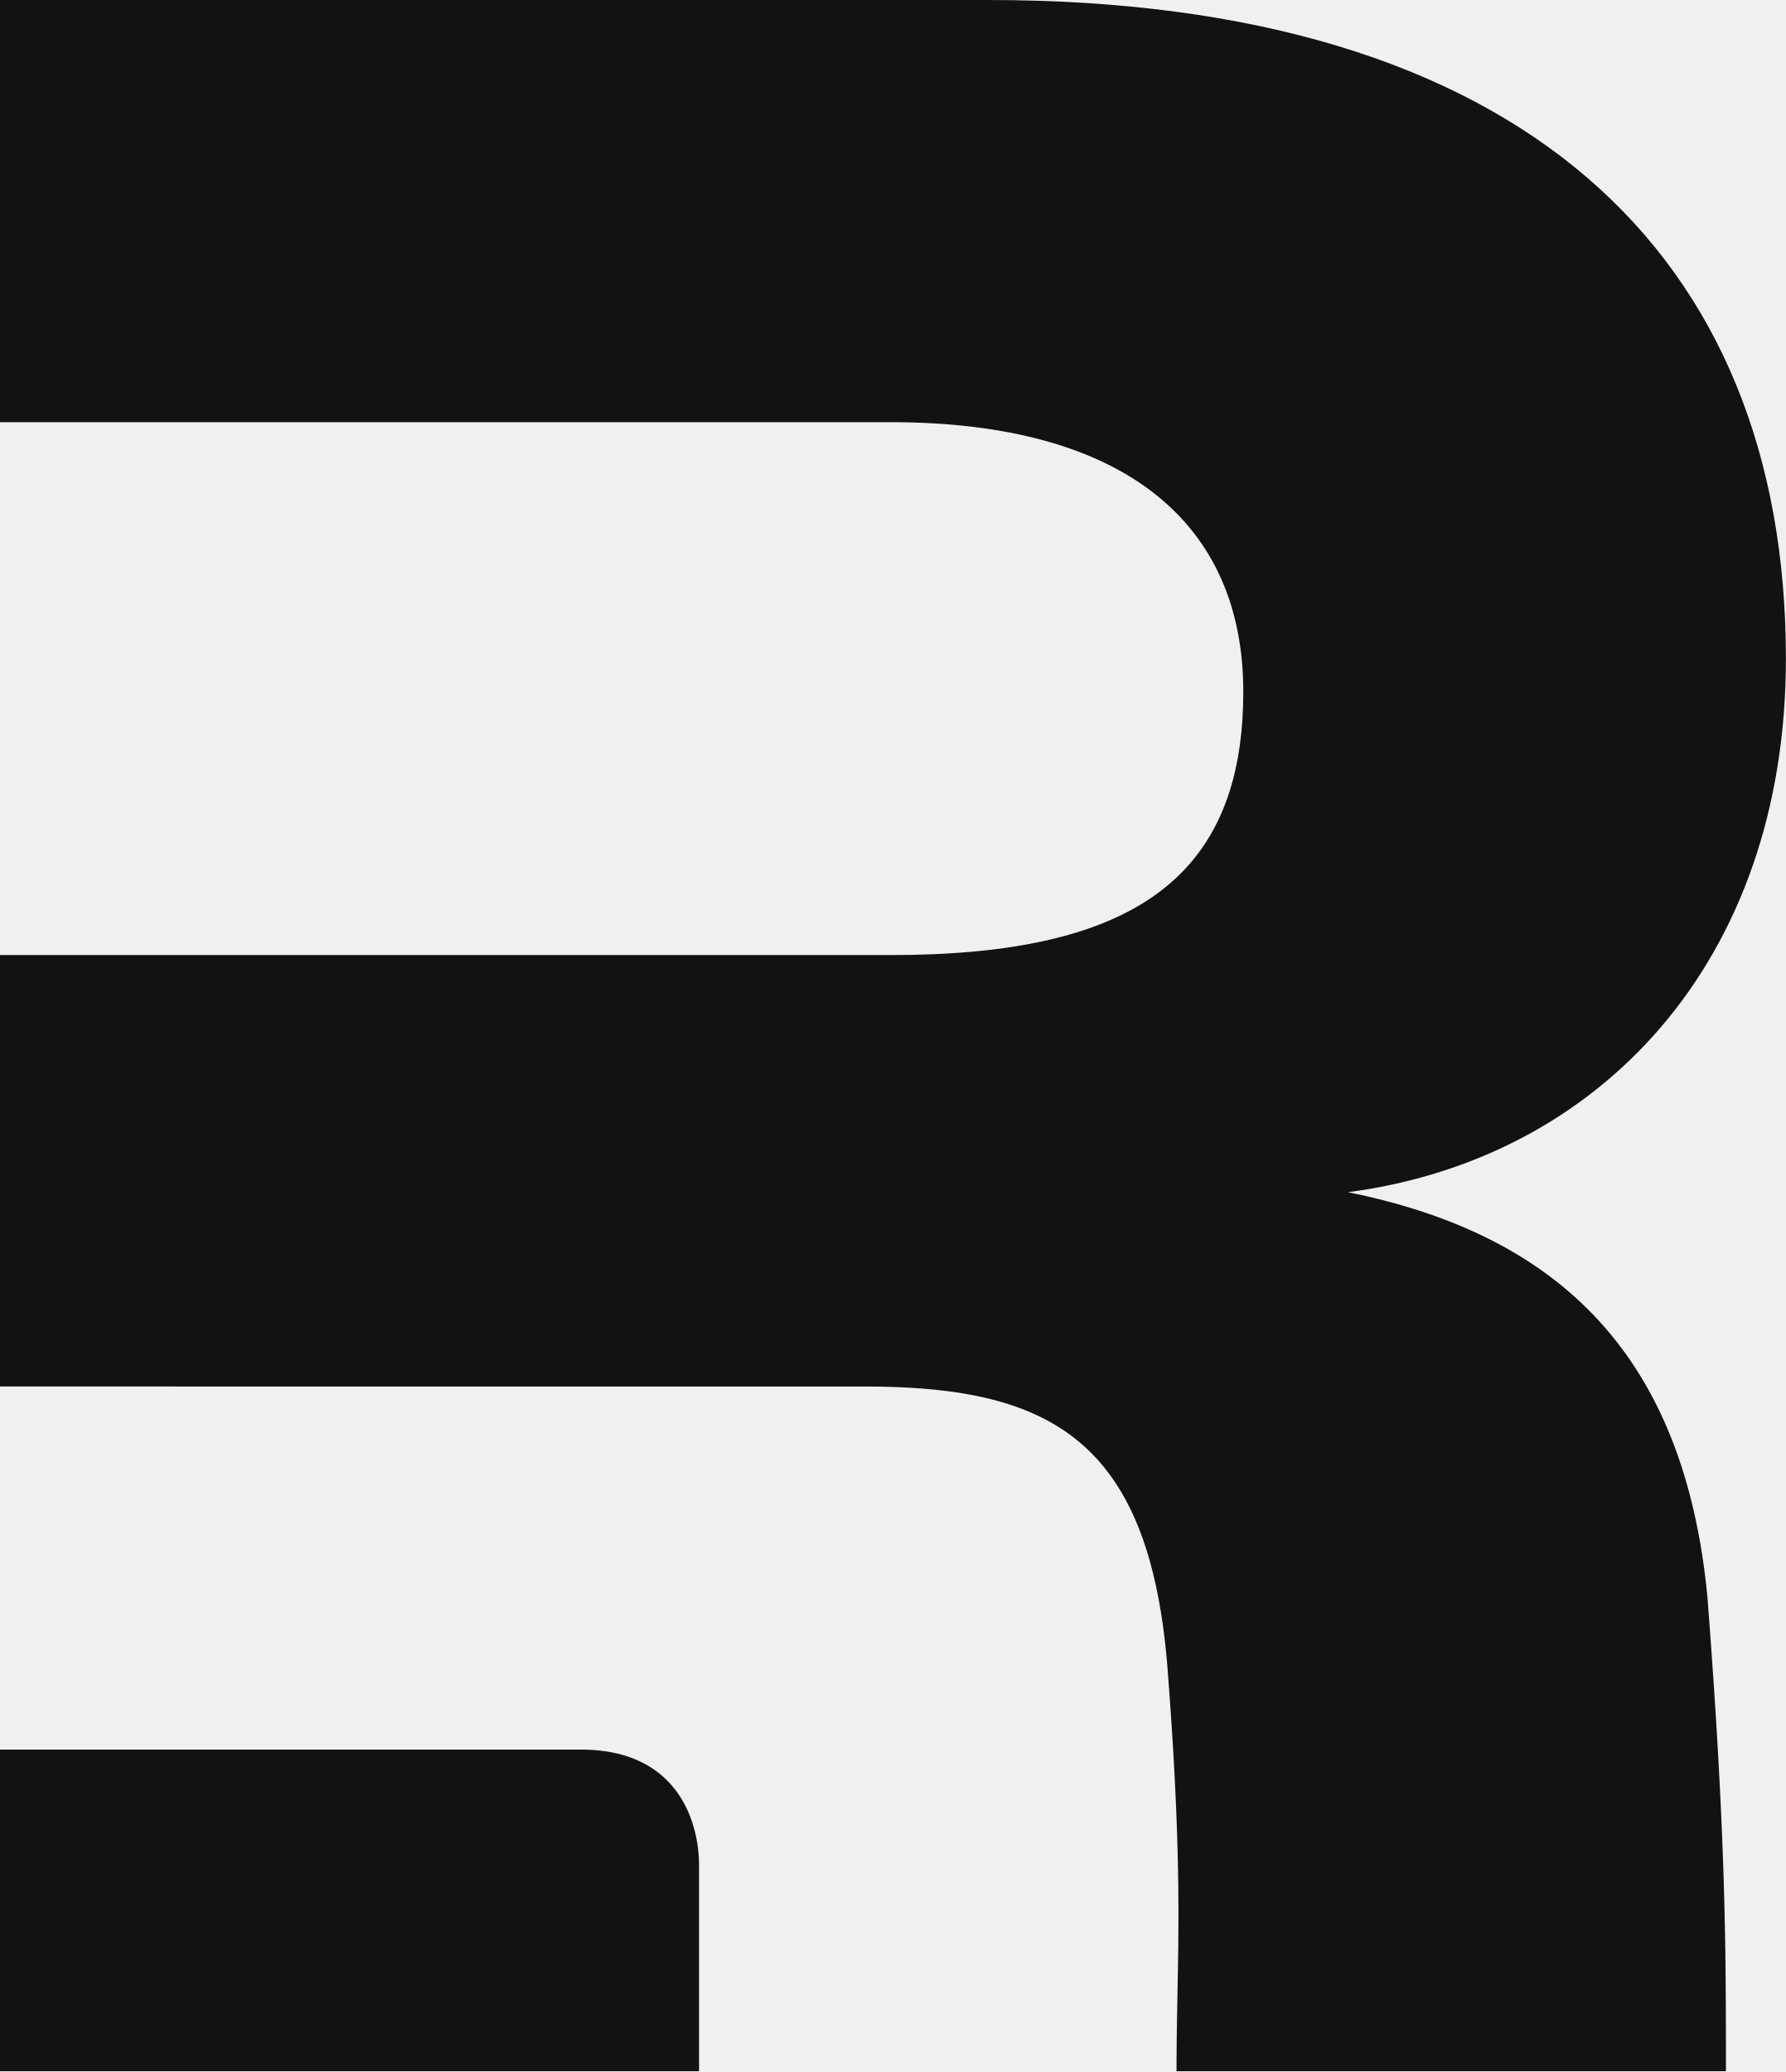
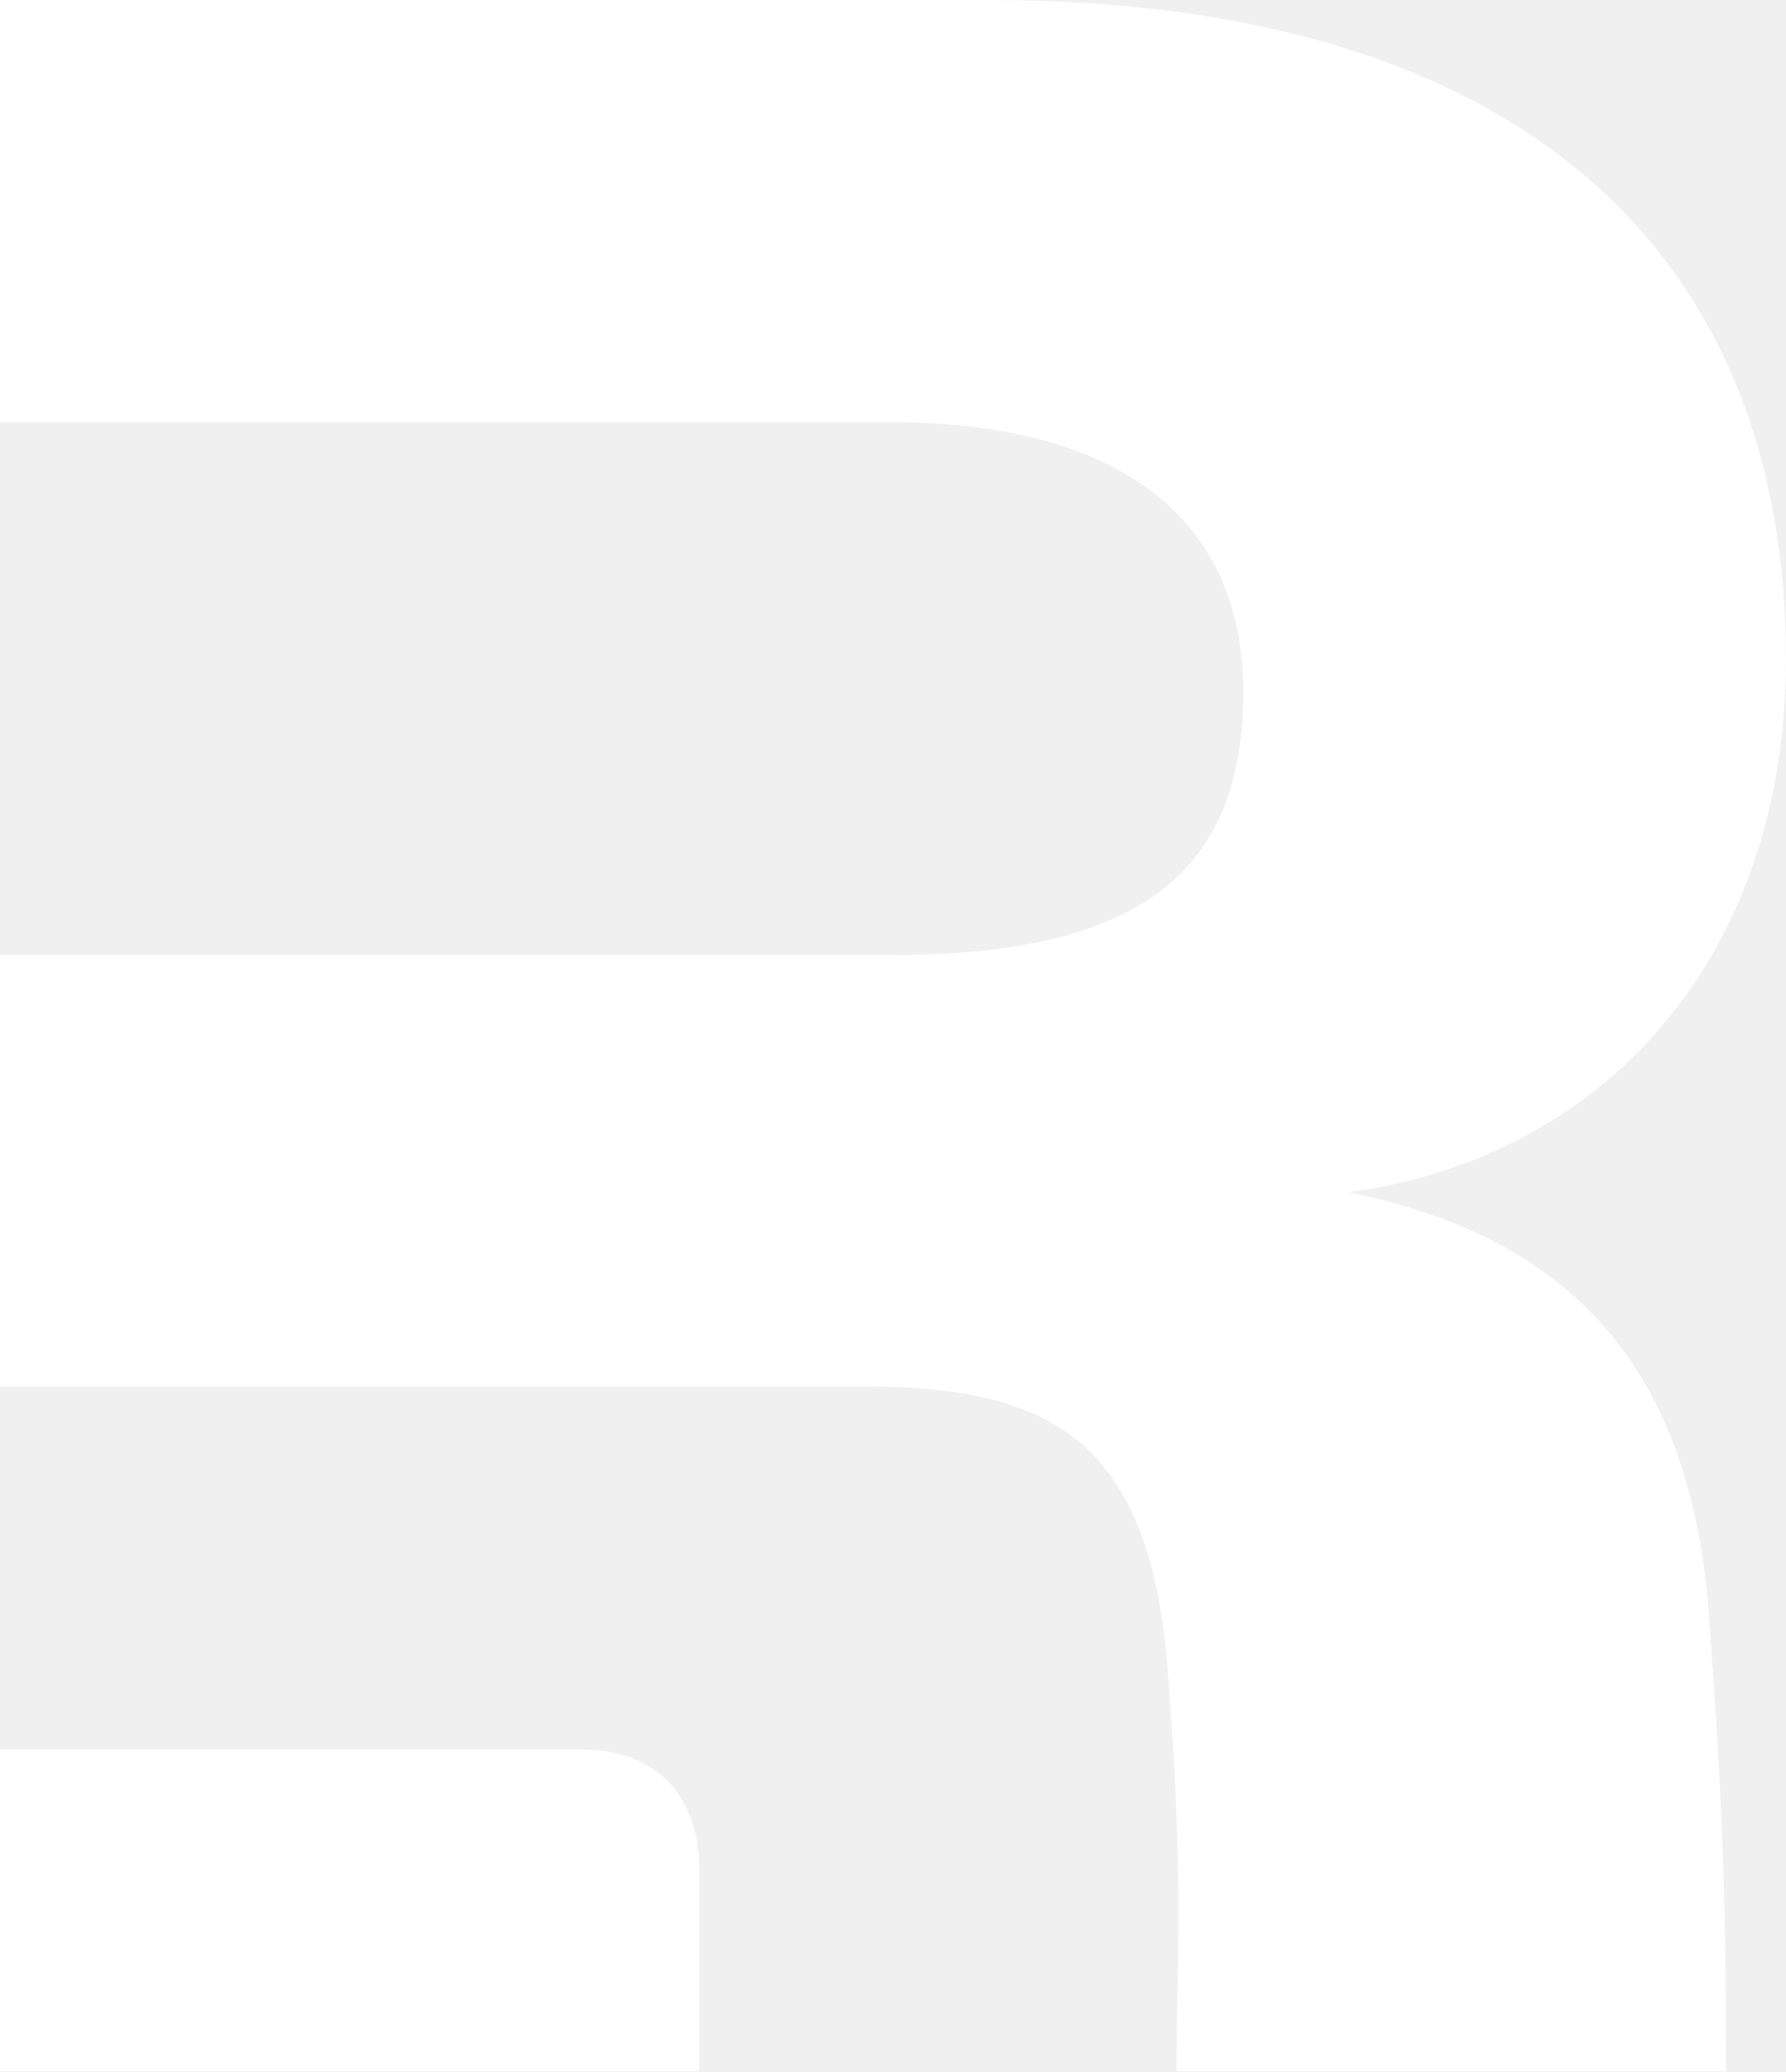
<svg xmlns="http://www.w3.org/2000/svg" width="256px" height="297px" viewBox="0 0 256 297" version="1.1">
  <g stroke="none" stroke-width="1" fill="none" fill-rule="evenodd">
-     <path d="M141.675,-7.10542736e-15 C218.047,-7.10542736e-15 256,36.349 256,94.414 C256,137.844 229.293,166.167 193.215,170.888 C223.67,177.025 241.474,194.492 244.755,228.953 L245.229,235.29 L245.644,241.214 L246.002,246.756 L246.251,250.935 L246.518,255.865 L246.656,258.679 L246.854,263.149 L247.013,267.371 L247.092,269.798 L247.199,273.686 L247.291,278.132 L247.324,280.28 L247.384,286.506 L247.404,293.002 L247.405,296.887 L168.646,296.887 L168.65,295.266 L168.65,295.266 L168.678,292.12 L168.678,292.12 L168.725,289.055 L168.861,281.631 L168.896,279.142 L168.923,275.24 L168.923,275.24 L168.919,272.744 L168.896,270.127 L168.864,268.073 L168.8,265.197 L168.706,262.147 L168.581,258.905 L168.42,255.45 L168.325,253.637 L168.164,250.804 L167.979,247.828 L167.692,243.624 L167.445,240.282 C167.374,239.251 167.291,238.245 167.198,237.262 L166.996,235.328 C164.395,212.501 155.341,203.171 139.833,200.059 L138.526,199.814 C137.644,199.66 136.743,199.525 135.822,199.406 L134.425,199.242 C134.189,199.217 133.953,199.193 133.715,199.169 L132.273,199.042 L132.273,199.042 L130.802,198.939 L130.802,198.939 L129.3,198.858 L129.3,198.858 L127.786,198.8 L126.242,198.761 L124.668,198.743 L124.668,198.743 L0,198.74 L0,136.9 L127.619,136.9 C129.706,136.9 131.728,136.861 133.686,136.78 L135.622,136.685 L135.622,136.685 L137.515,136.563 L137.515,136.563 L139.365,136.413 C139.67,136.385 139.973,136.357 140.274,136.327 L142.059,136.134 C143.235,135.995 144.383,135.837 145.501,135.659 L147.158,135.378 C167.867,131.624 178.221,120.63 178.221,99.178 C178.221,75.104 161.354,60.513 127.619,60.513 L0,60.513 L0,-7.10542736e-15 L141.675,-7.10542736e-15 Z M83.276,250.785 C93.609,250.785 97.933,256.523 99.473,262.015 L99.676,262.804 L99.676,262.804 L99.843,263.587 L99.952,264.204 L99.998,264.51 L100.076,265.113 L100.134,265.704 L100.157,265.994 L100.188,266.562 L100.198,266.84 L100.206,267.381 L100.206,296.887 L0,296.887 L0,250.785 L83.276,250.785 Z" fill="#121212" fill-rule="nonzero" />
+     <path fill="#FFFFFF" d="M141.675,-7.10542736e-15 C218.047,-7.10542736e-15 256,36.349 256,94.414 C256,137.844 229.293,166.167 193.215,170.888 C223.67,177.025 241.474,194.492 244.755,228.953 L245.229,235.29 L245.644,241.214 L246.002,246.756 L246.251,250.935 L246.518,255.865 L246.656,258.679 L246.854,263.149 L247.013,267.371 L247.092,269.798 L247.199,273.686 L247.291,278.132 L247.324,280.28 L247.384,286.506 L247.404,293.002 L247.405,296.887 L168.646,296.887 L168.65,295.266 L168.65,295.266 L168.678,292.12 L168.678,292.12 L168.725,289.055 L168.861,281.631 L168.896,279.142 L168.923,275.24 L168.923,275.24 L168.919,272.744 L168.896,270.127 L168.864,268.073 L168.8,265.197 L168.706,262.147 L168.581,258.905 L168.42,255.45 L168.325,253.637 L168.164,250.804 L167.979,247.828 L167.692,243.624 L167.445,240.282 C167.374,239.251 167.291,238.245 167.198,237.262 L166.996,235.328 C164.395,212.501 155.341,203.171 139.833,200.059 L138.526,199.814 C137.644,199.66 136.743,199.525 135.822,199.406 L134.425,199.242 C134.189,199.217 133.953,199.193 133.715,199.169 L132.273,199.042 L132.273,199.042 L130.802,198.939 L130.802,198.939 L129.3,198.858 L129.3,198.858 L127.786,198.8 L126.242,198.761 L124.668,198.743 L124.668,198.743 L0,198.74 L0,136.9 L127.619,136.9 C129.706,136.9 131.728,136.861 133.686,136.78 L135.622,136.685 L135.622,136.685 L137.515,136.563 L137.515,136.563 L139.365,136.413 C139.67,136.385 139.973,136.357 140.274,136.327 L142.059,136.134 C143.235,135.995 144.383,135.837 145.501,135.659 L147.158,135.378 C167.867,131.624 178.221,120.63 178.221,99.178 C178.221,75.104 161.354,60.513 127.619,60.513 L0,60.513 L0,-7.10542736e-15 L141.675,-7.10542736e-15 Z M83.276,250.785 C93.609,250.785 97.933,256.523 99.473,262.015 L99.676,262.804 L99.676,262.804 L99.843,263.587 L99.952,264.204 L99.998,264.51 L100.076,265.113 L100.134,265.704 L100.157,265.994 L100.188,266.562 L100.198,266.84 L100.206,267.381 L100.206,296.887 L0,296.887 L0,250.785 L83.276,250.785 Z" fill-rule="nonzero" />
  </g>
</svg>
